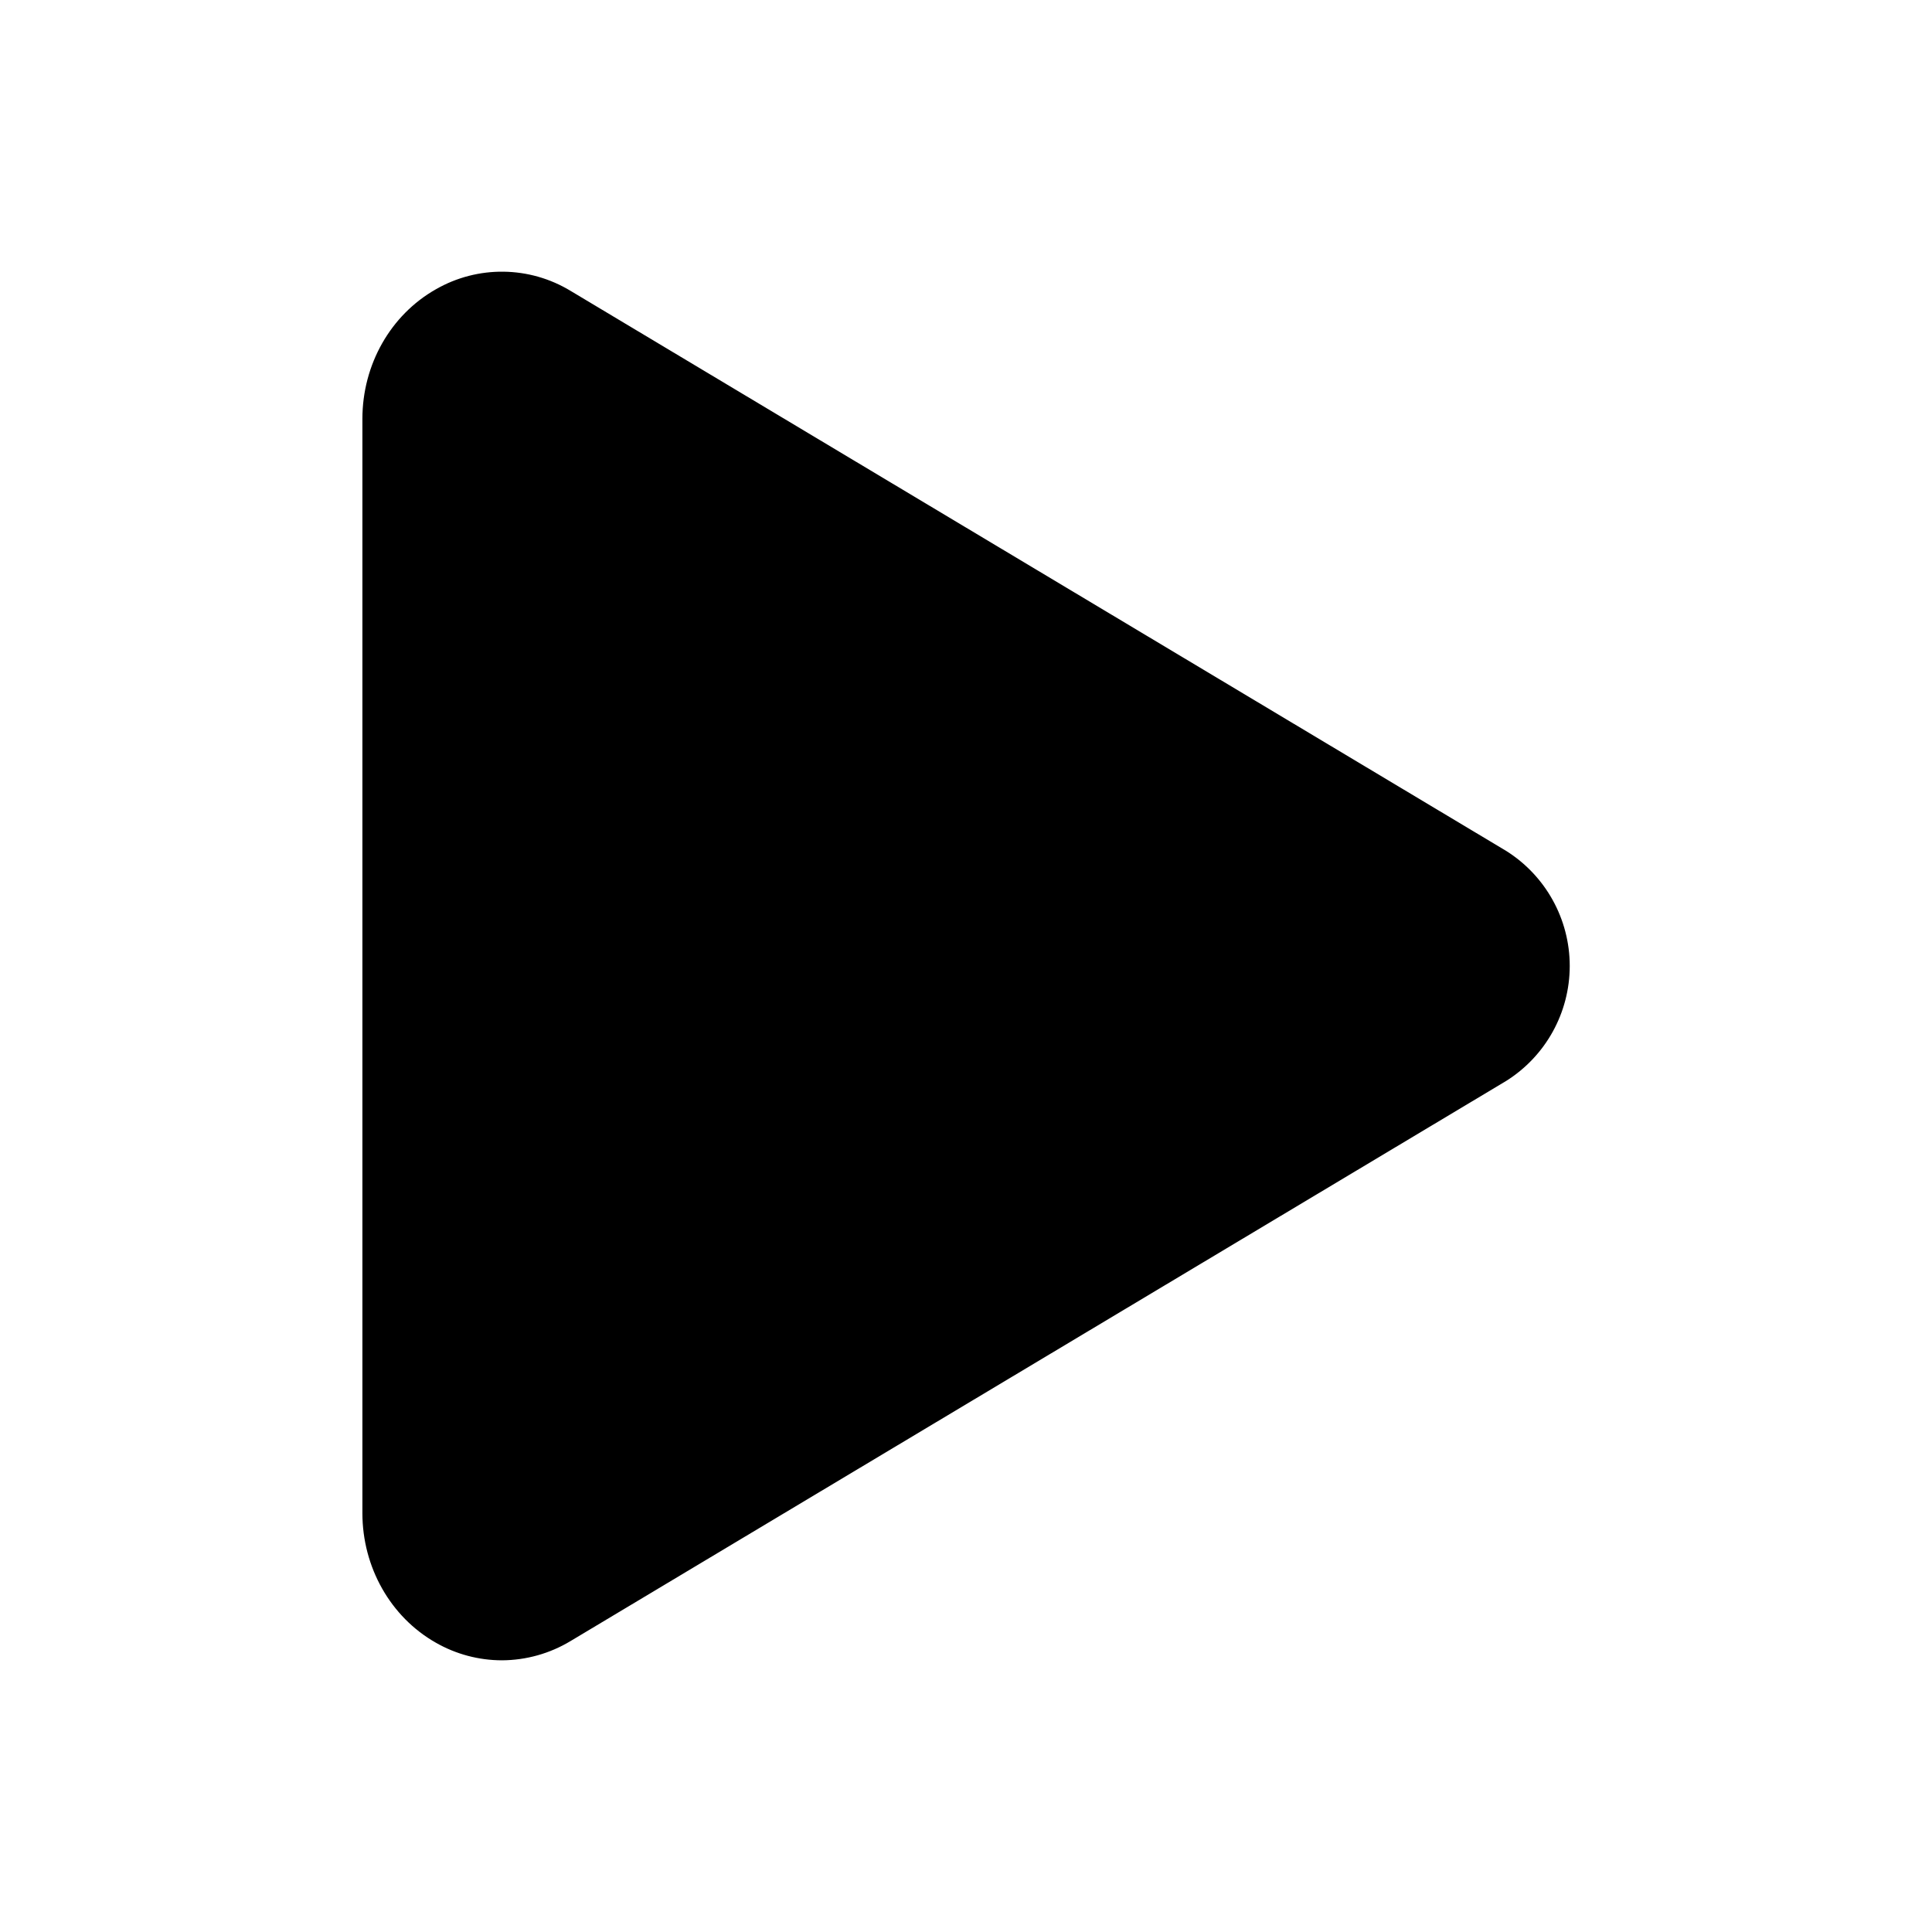
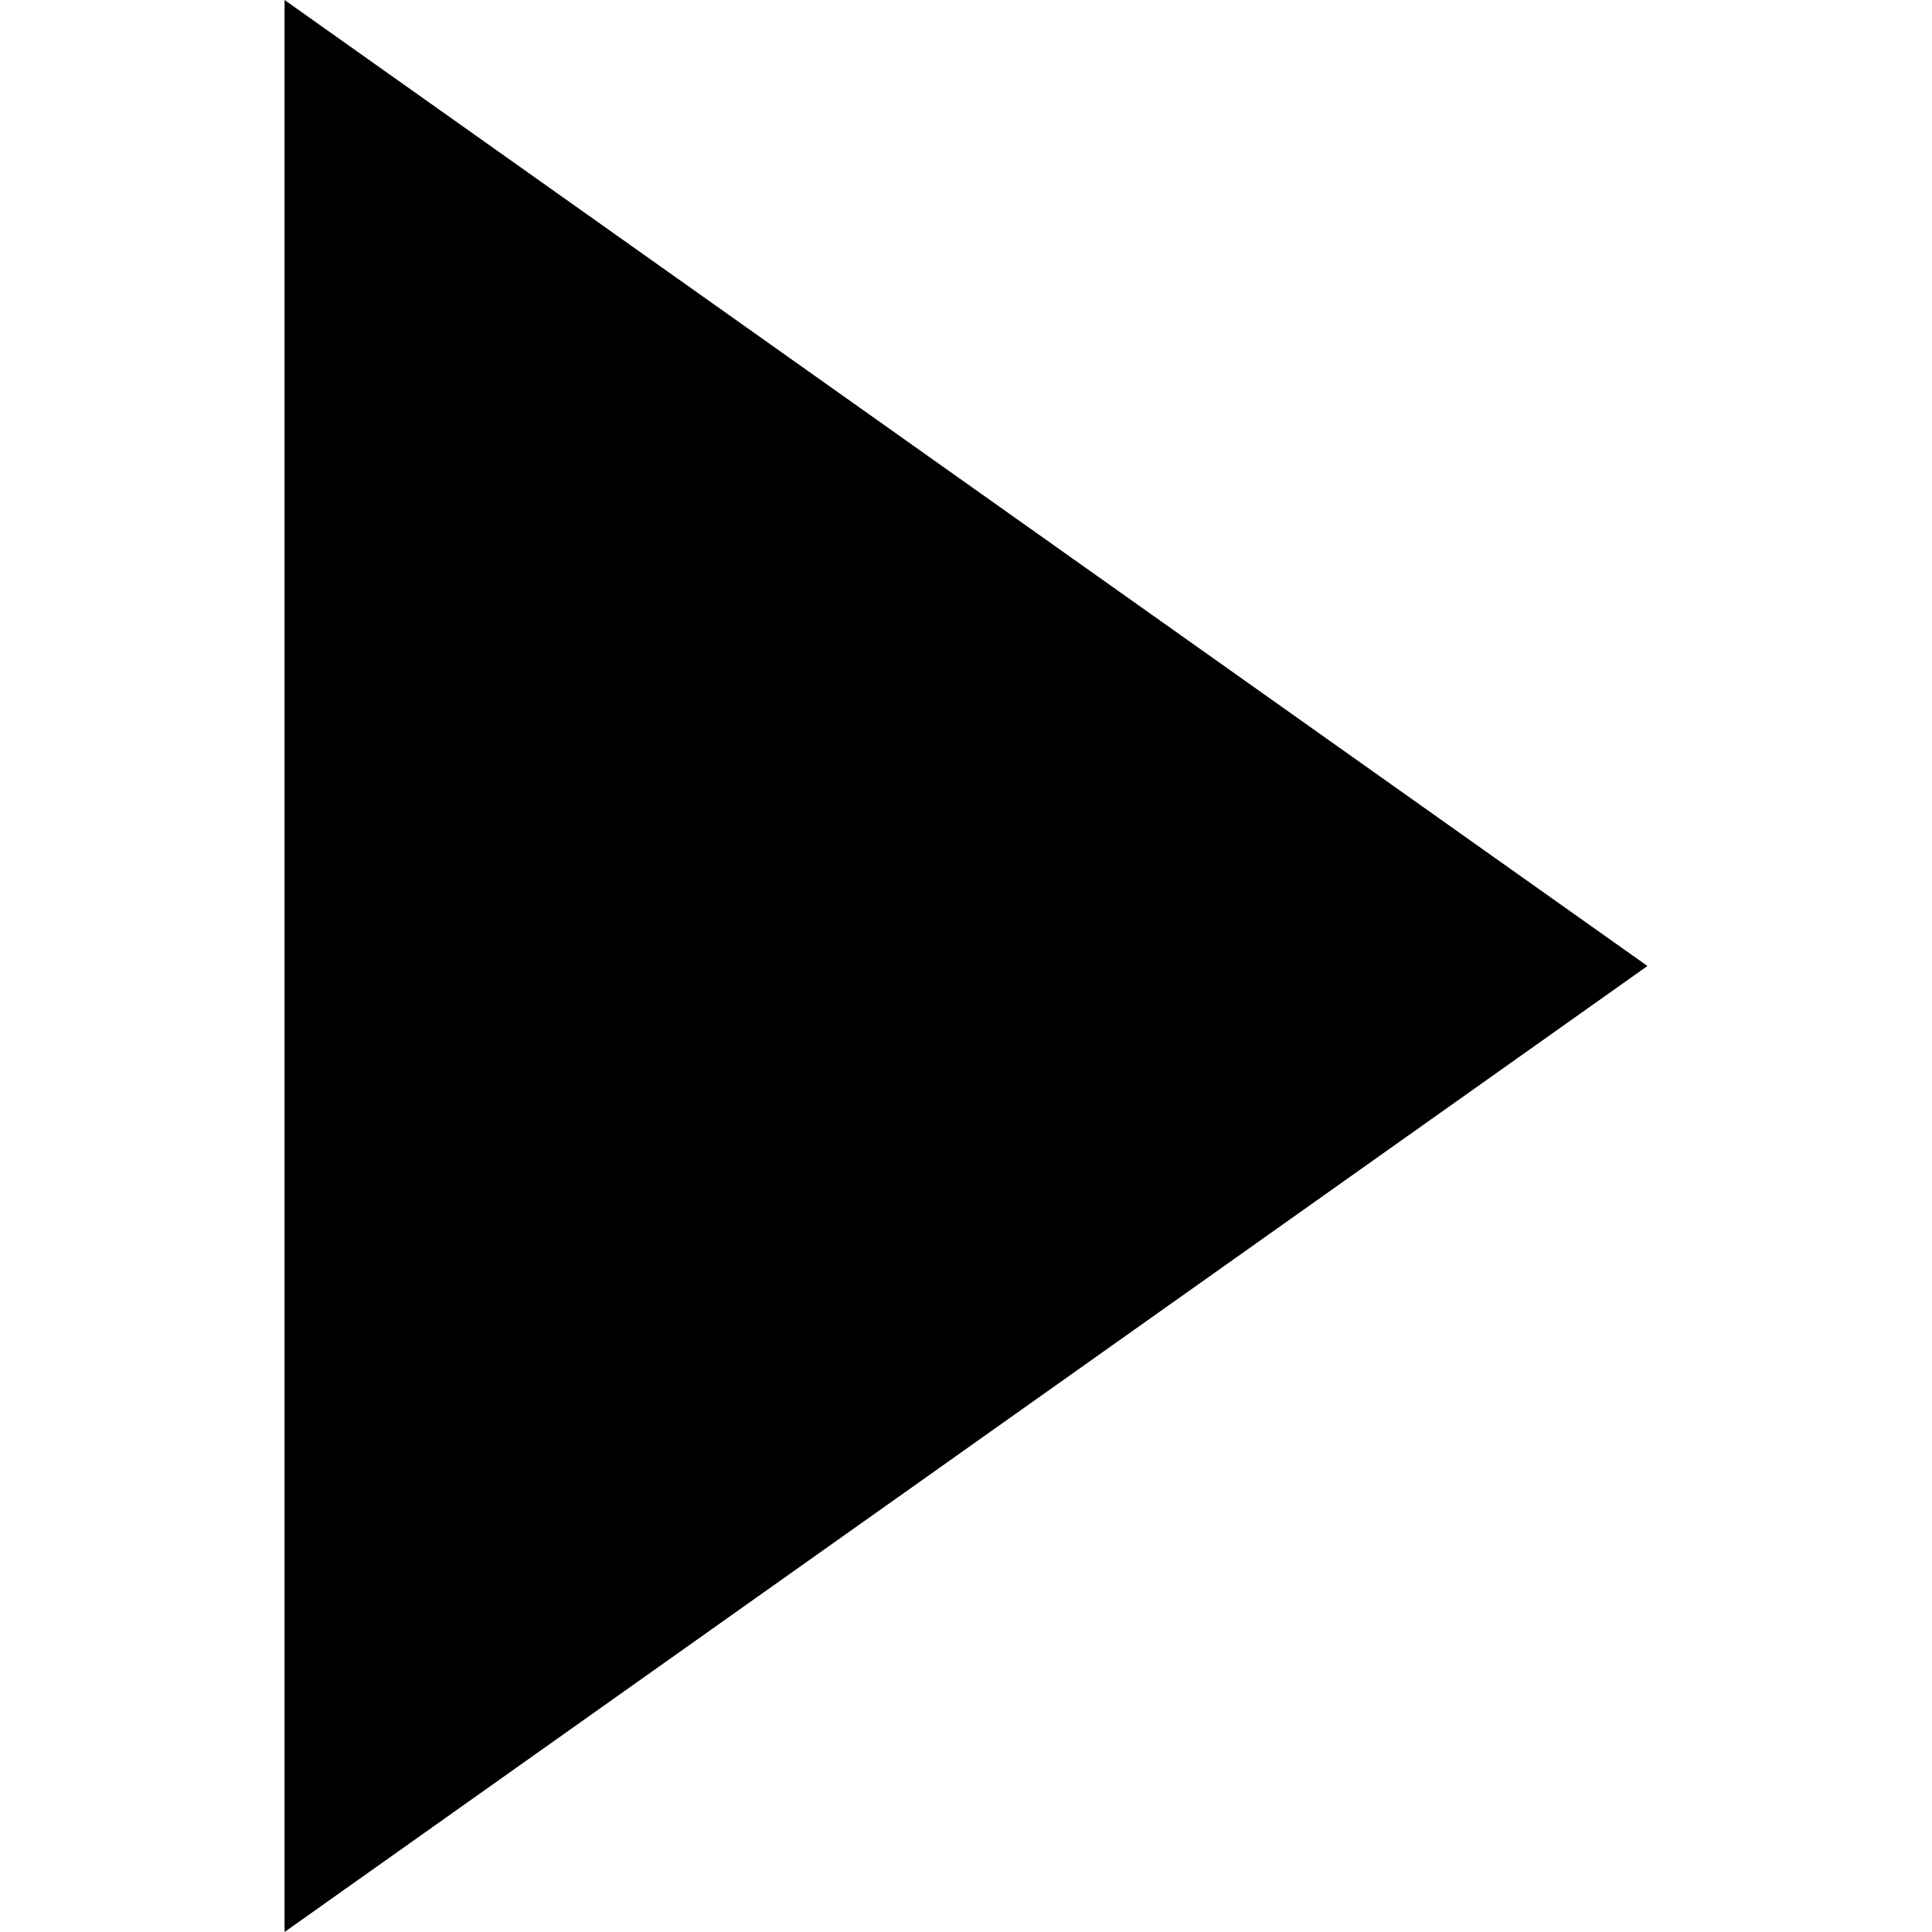
- <svg xmlns="http://www.w3.org/2000/svg" width="512px" height="512px" viewBox="0 0 512 512">
-   <path d="M133,440a35.37,35.37,0,0,1-17.5-4.67c-12-6.8-19.46-20-19.46-34.33V111c0-14.37,7.46-27.53,19.46-34.33a35.13,35.13,0,0,1,35.77.45L399.12,225.48a36,36,0,0,1,0,61L151.23,434.88A35.5,35.5,0,0,1,133,440Z" />
+ <svg xmlns="http://www.w3.org/2000/svg" version="1.1" id="Capa_1" x="0px" y="0px" viewBox="0 0 210 210" style="enable-background:new 0 0 210 210;" xml:space="preserve">
+   <path d="M179.07,105L30.93,210V0L179.07,105z" />
+   <g>
+ </g>
+   <g>
+ </g>
+   <g>
+ </g>
+   <g>
+ </g>
+   <g>
+ </g>
+   <g>
+ </g>
+   <g>
+ </g>
+   <g>
+ </g>
+   <g>
+ </g>
+   <g>
+ </g>
+   <g>
+ </g>
+   <g>
+ </g>
+   <g>
+ </g>
+   <g>
+ </g>
+   <g>
+ </g>
</svg>
